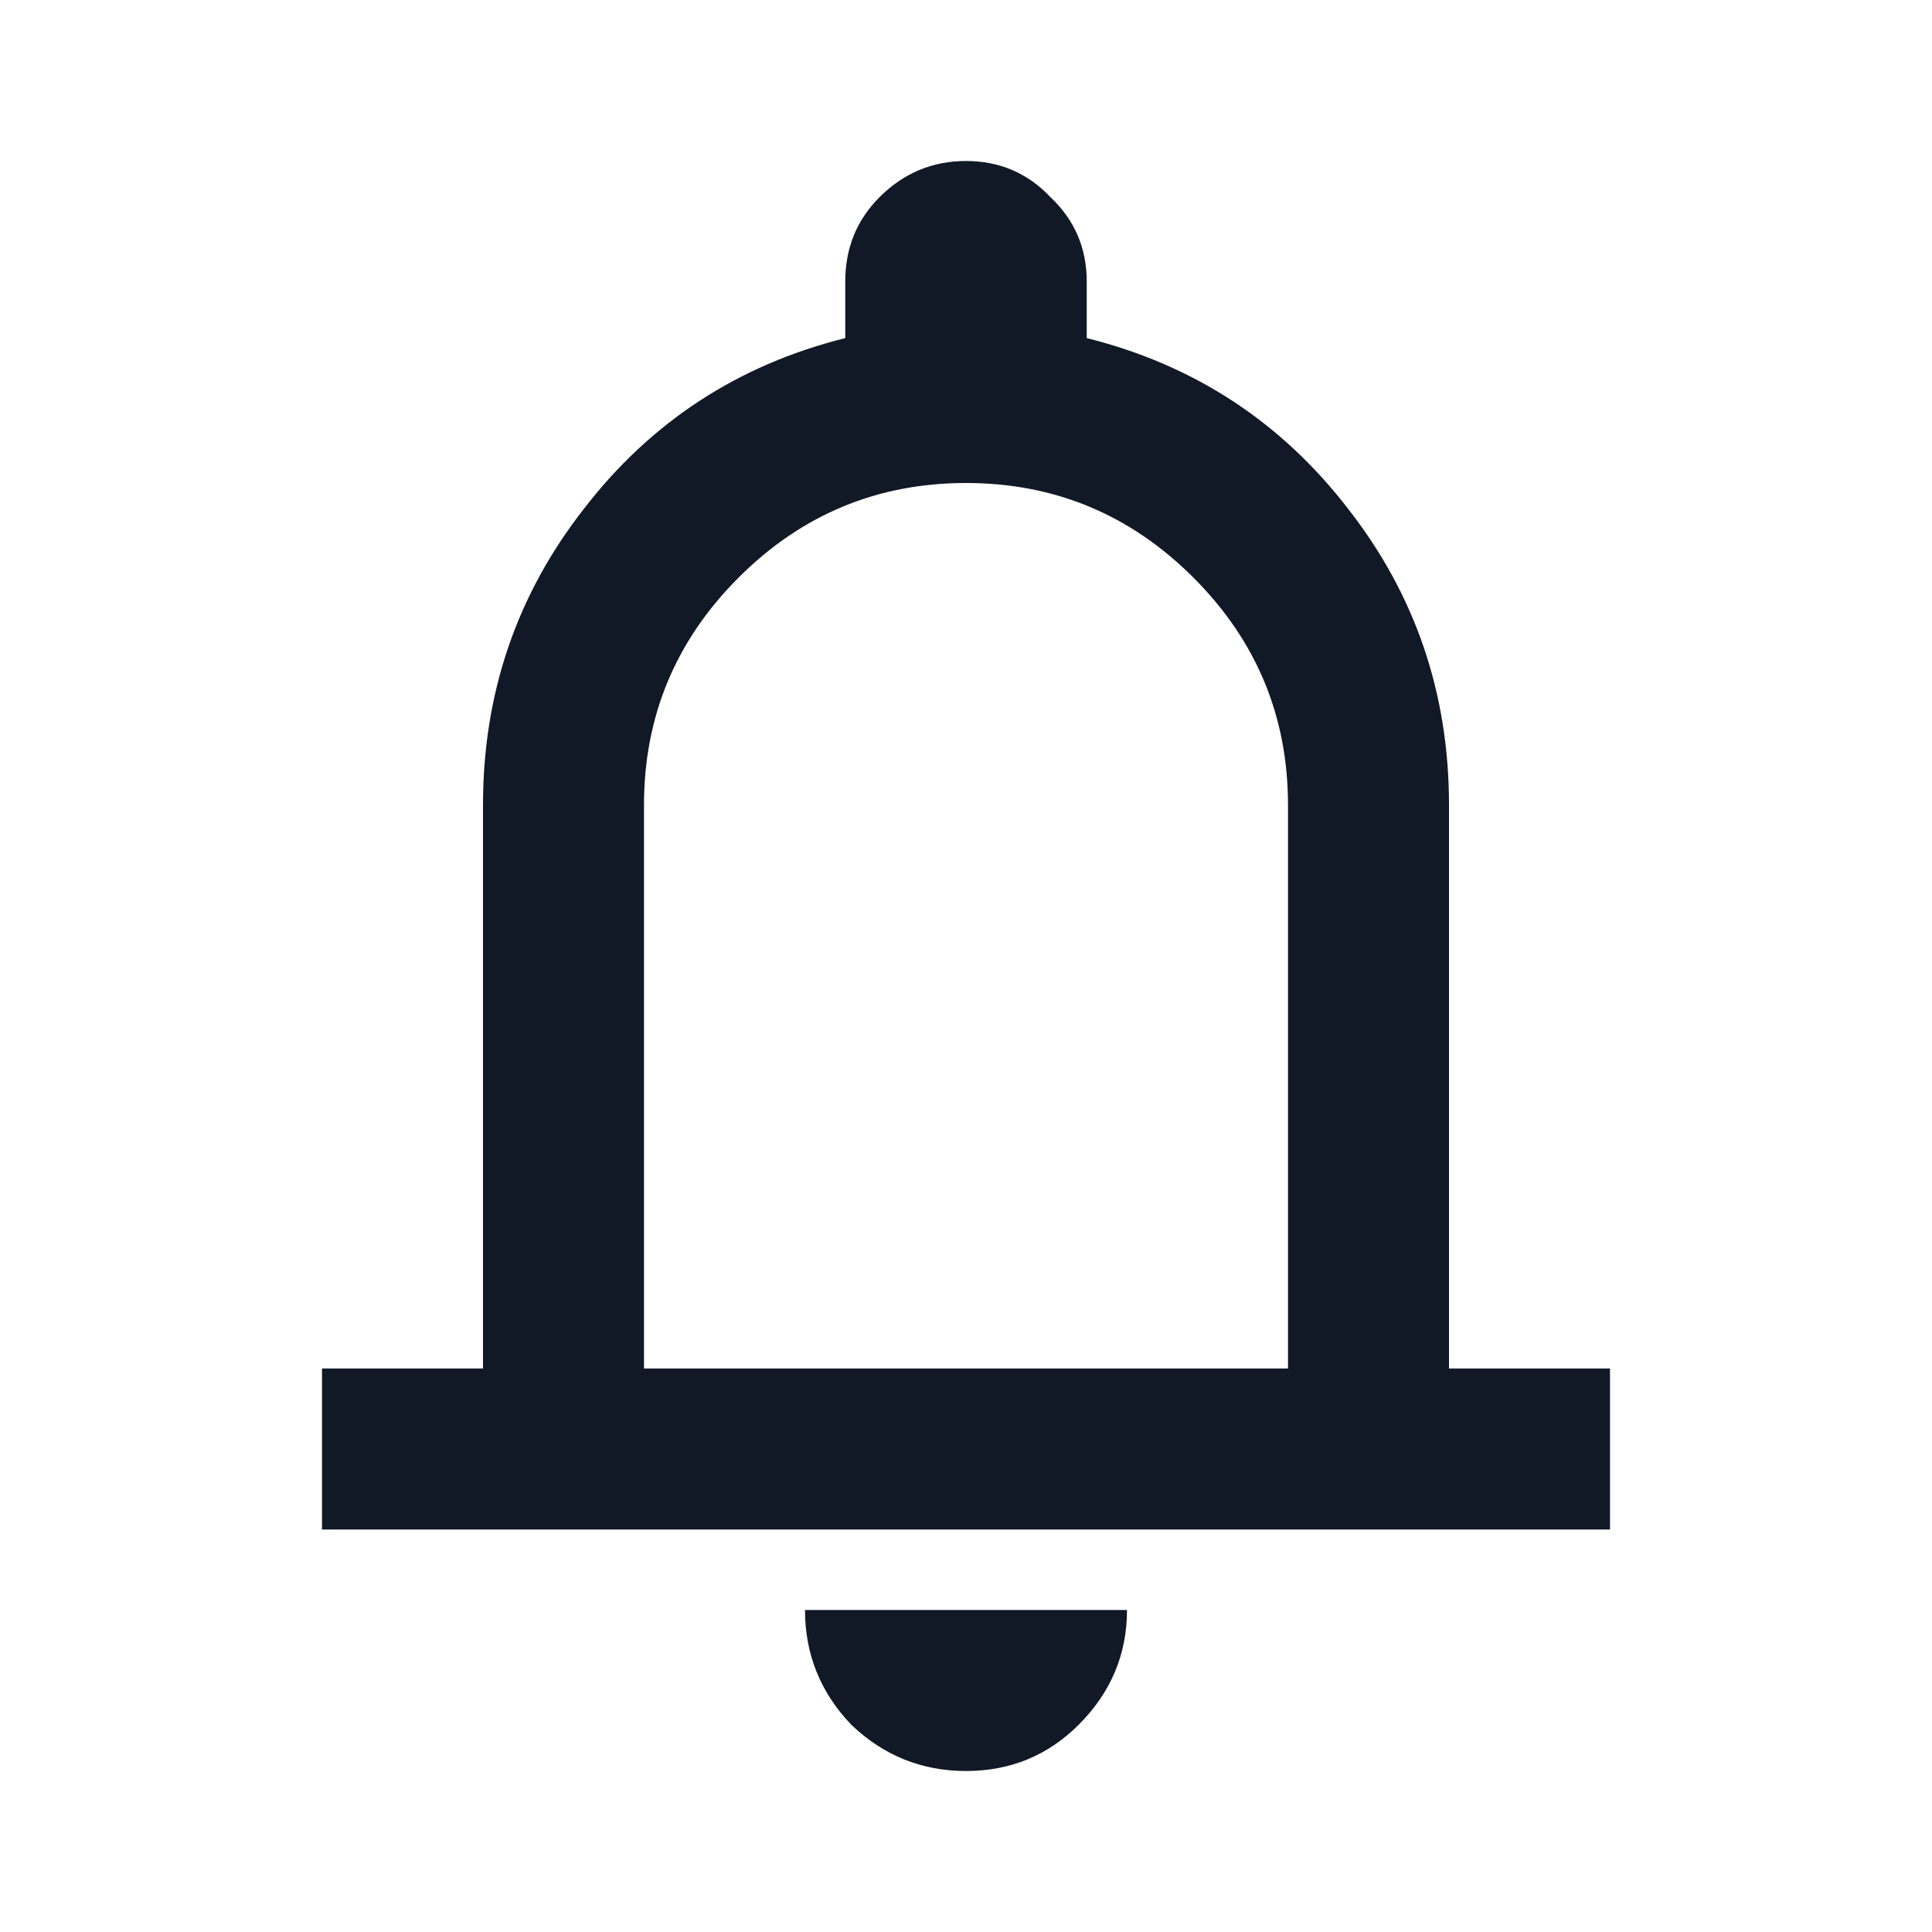
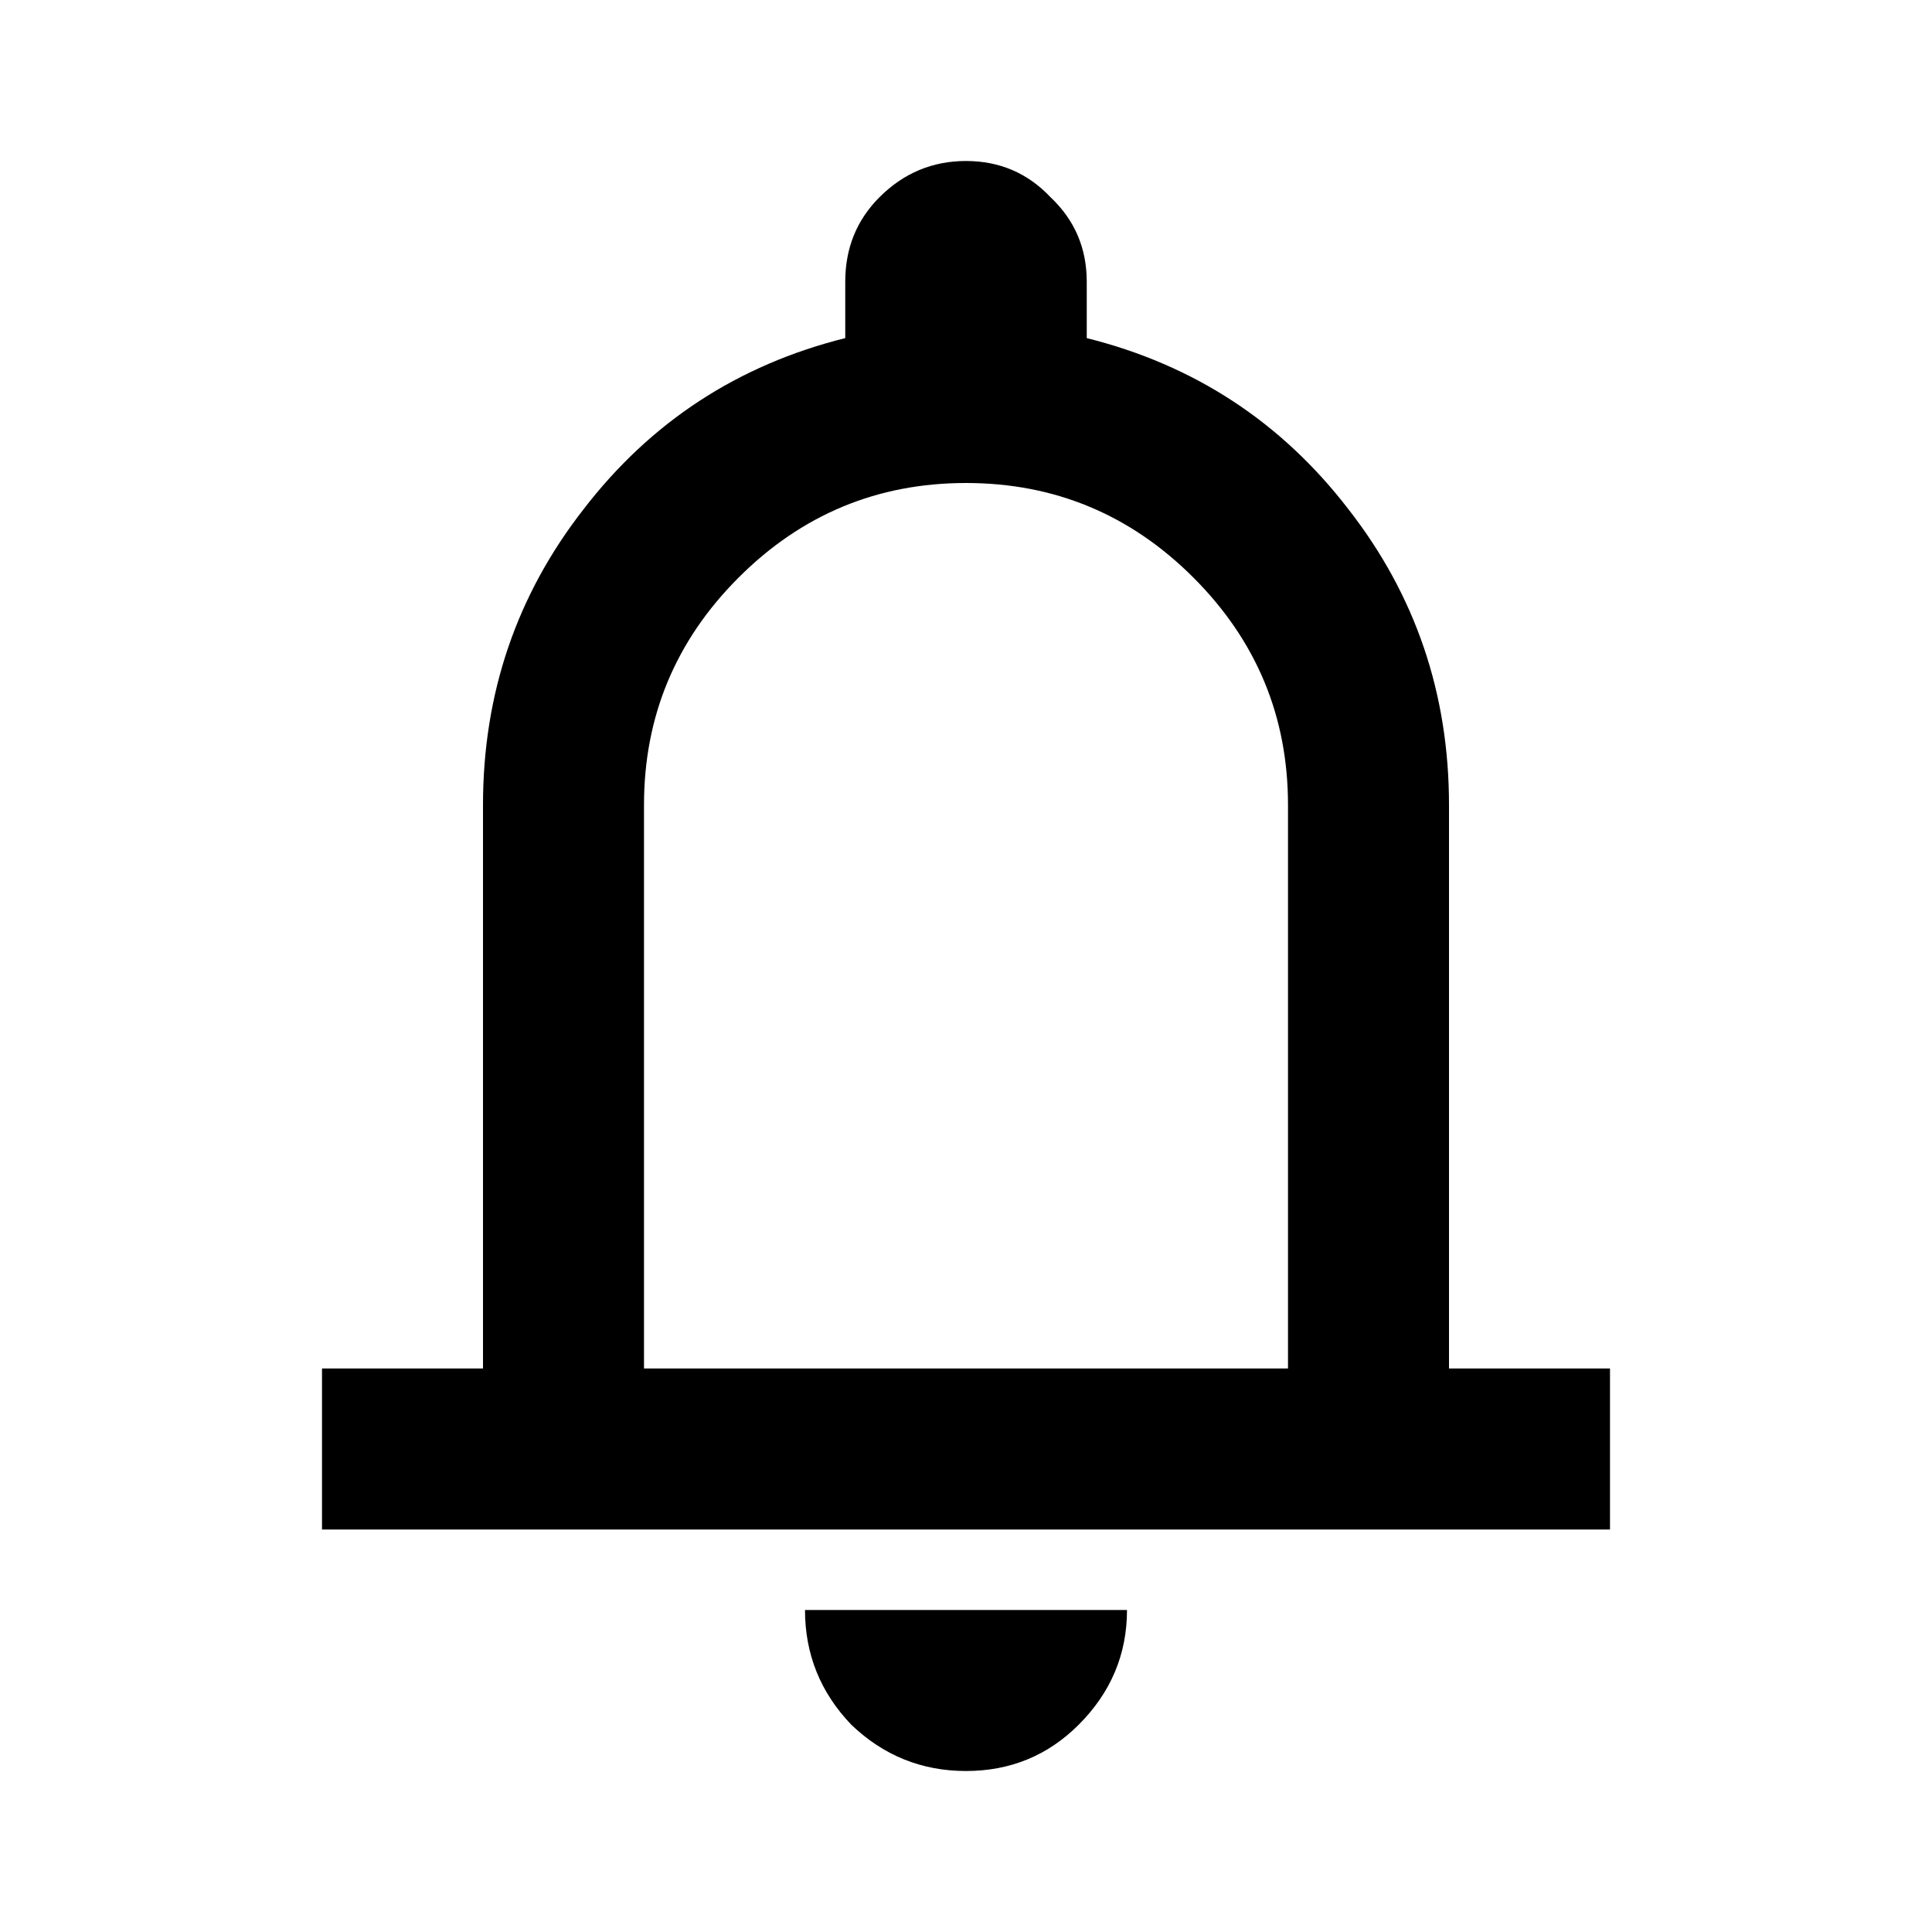
<svg xmlns="http://www.w3.org/2000/svg" width="24" height="24" viewBox="0 0 24 24" fill="none">
-   <path d="M4 19V17H6V10C6 8.617 6.417 7.392 7.25 6.325C8.083 5.242 9.167 4.533 10.5 4.2V3.5C10.5 3.083 10.642 2.733 10.925 2.45C11.225 2.15 11.583 2 12 2C12.417 2 12.767 2.15 13.05 2.45C13.35 2.733 13.5 3.083 13.5 3.5V4.2C14.833 4.533 15.917 5.242 16.75 6.325C17.583 7.392 18 8.617 18 10V17H20V19H4ZM12 22C11.45 22 10.975 21.808 10.575 21.425C10.192 21.025 10 20.55 10 20H14C14 20.55 13.8 21.025 13.4 21.425C13.017 21.808 12.55 22 12 22ZM8 17H16V10C16 8.9 15.608 7.958 14.825 7.175C14.042 6.392 13.1 6 12 6C10.9 6 9.958 6.392 9.175 7.175C8.392 7.958 8 8.9 8 10V17Z" fill="#111826" />
+   <path d="M4 19V17H6V10C6 8.617 6.417 7.392 7.25 6.325C8.083 5.242 9.167 4.533 10.5 4.2V3.5C10.5 3.083 10.642 2.733 10.925 2.45C11.225 2.15 11.583 2 12 2C12.417 2 12.767 2.15 13.05 2.45C13.35 2.733 13.5 3.083 13.5 3.5V4.2C14.833 4.533 15.917 5.242 16.75 6.325C17.583 7.392 18 8.617 18 10V17H20V19H4ZM12 22C11.45 22 10.975 21.808 10.575 21.425C10.192 21.025 10 20.55 10 20H14C14 20.55 13.8 21.025 13.4 21.425C13.017 21.808 12.55 22 12 22ZM8 17H16V10C16 8.9 15.608 7.958 14.825 7.175C14.042 6.392 13.1 6 12 6C10.9 6 9.958 6.392 9.175 7.175C8.392 7.958 8 8.9 8 10V17Z" fill="currentColor" />
</svg>
